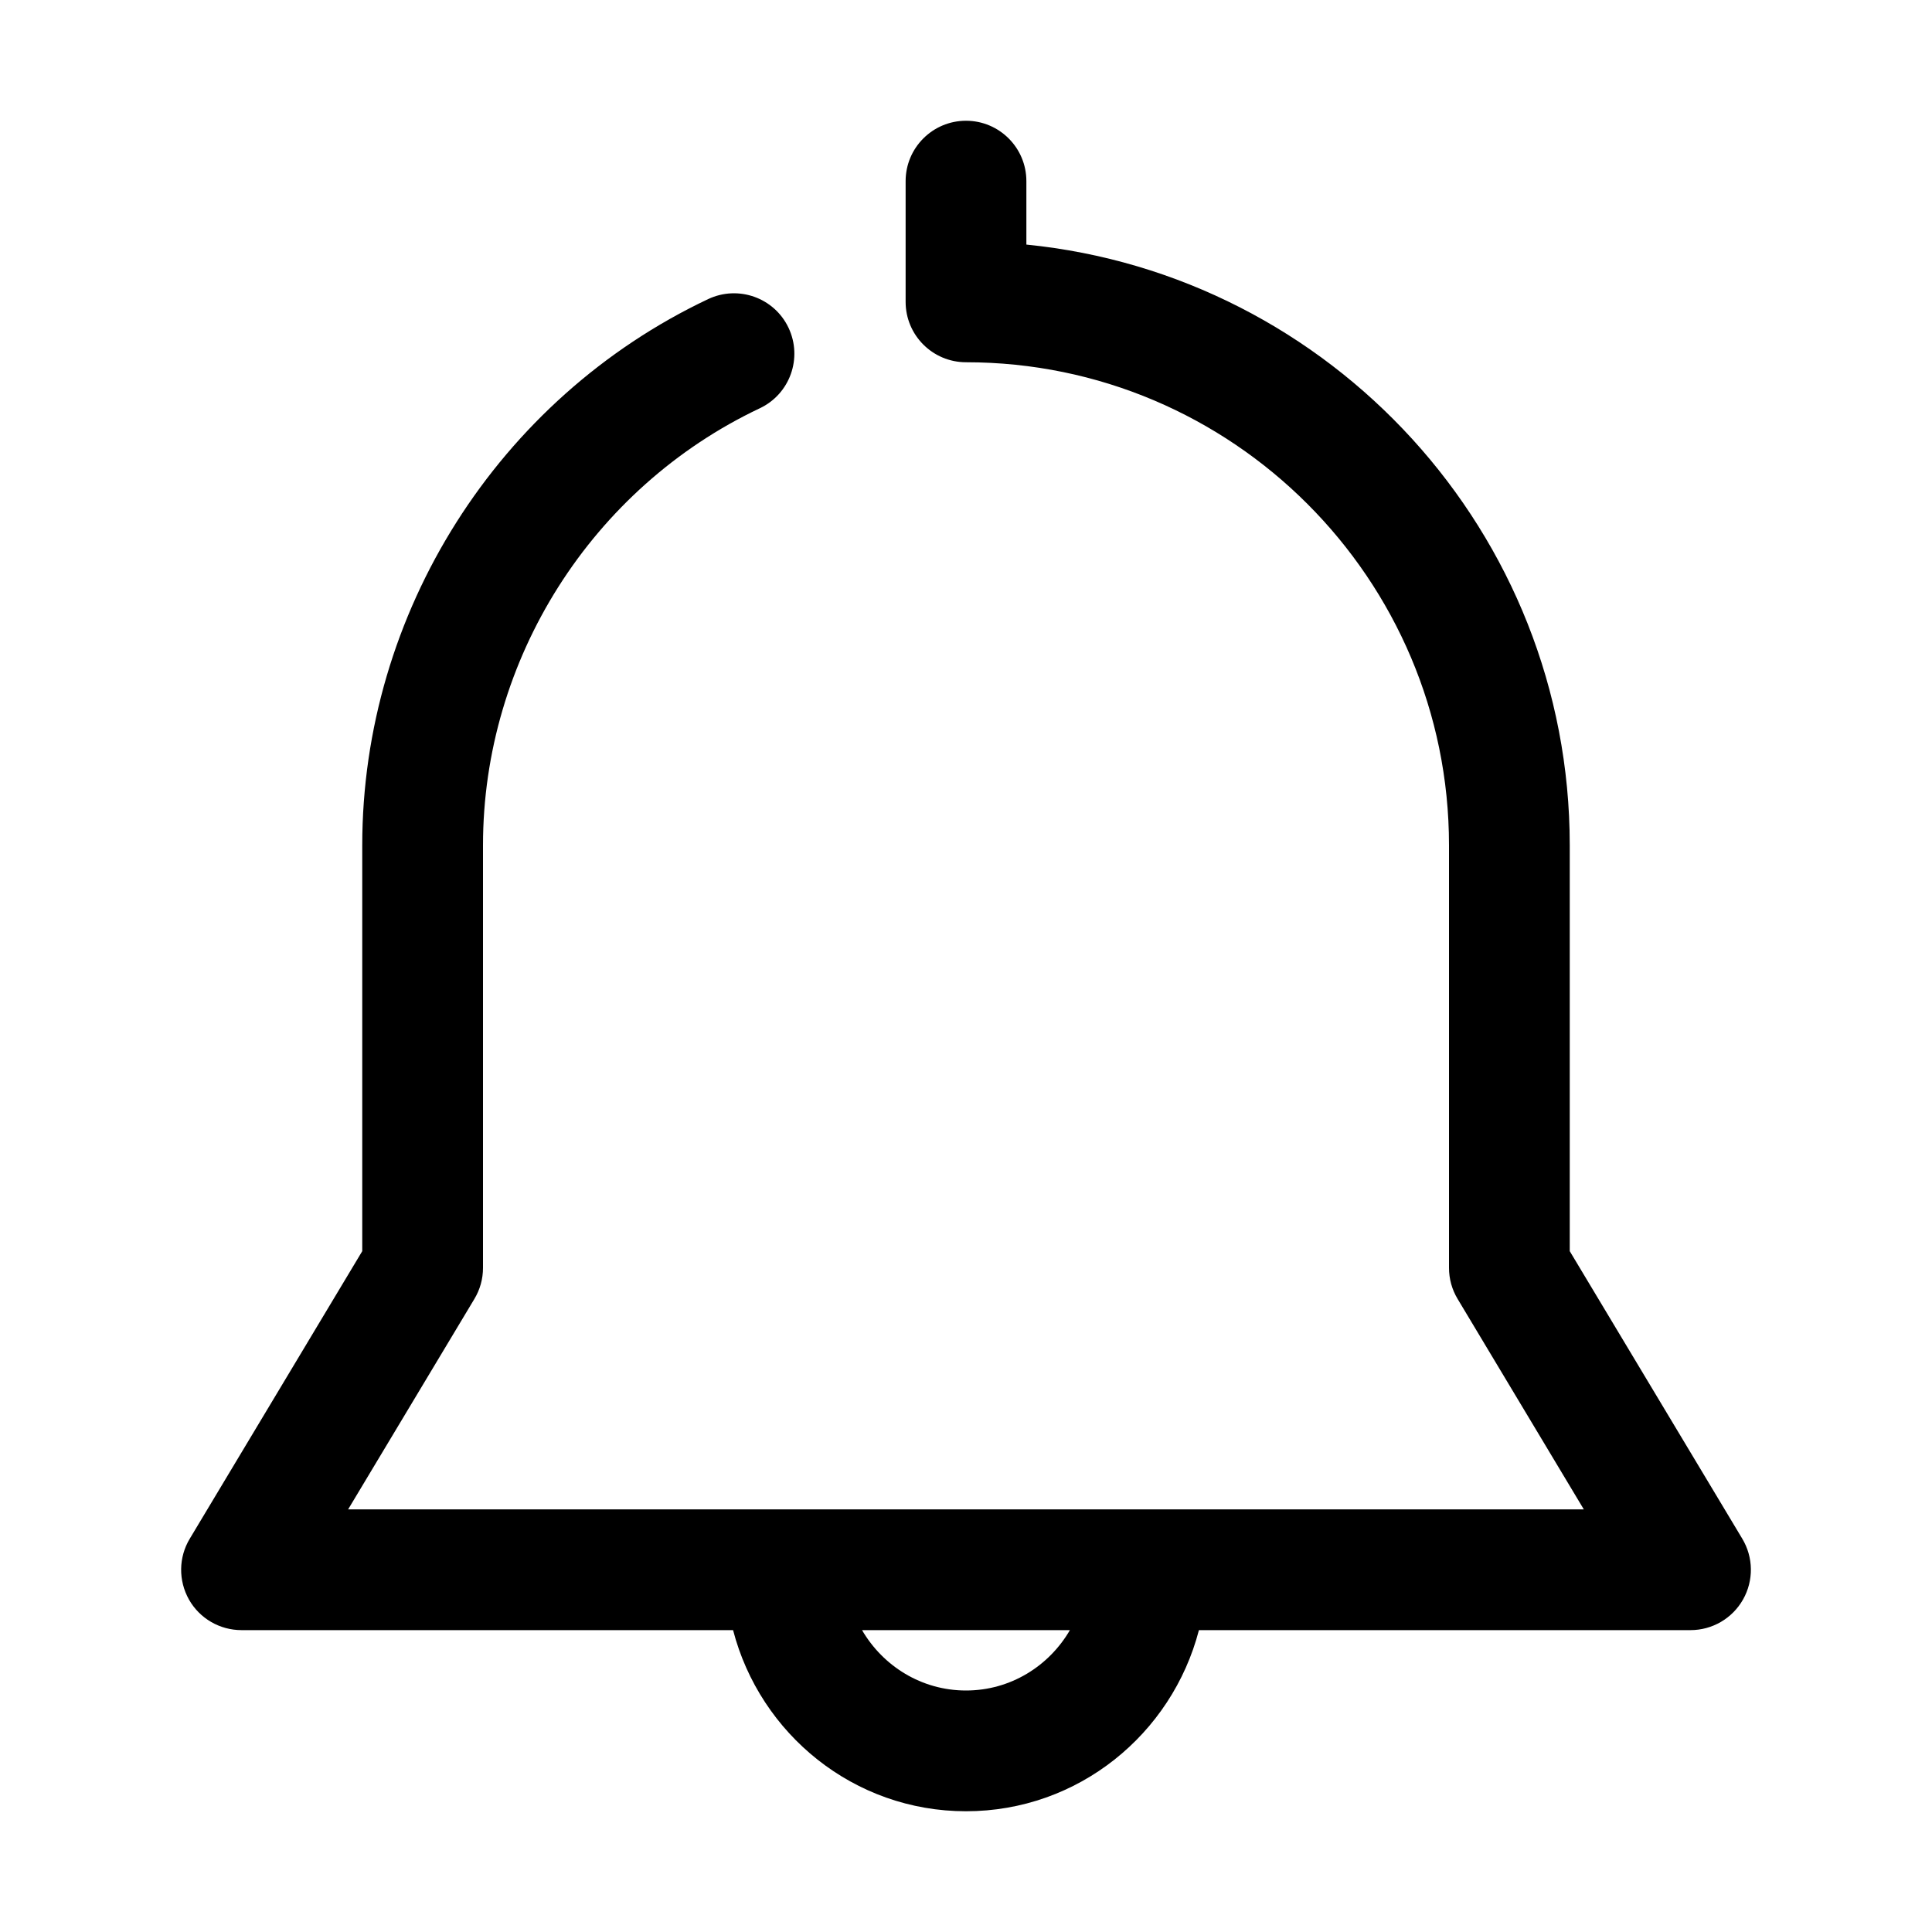
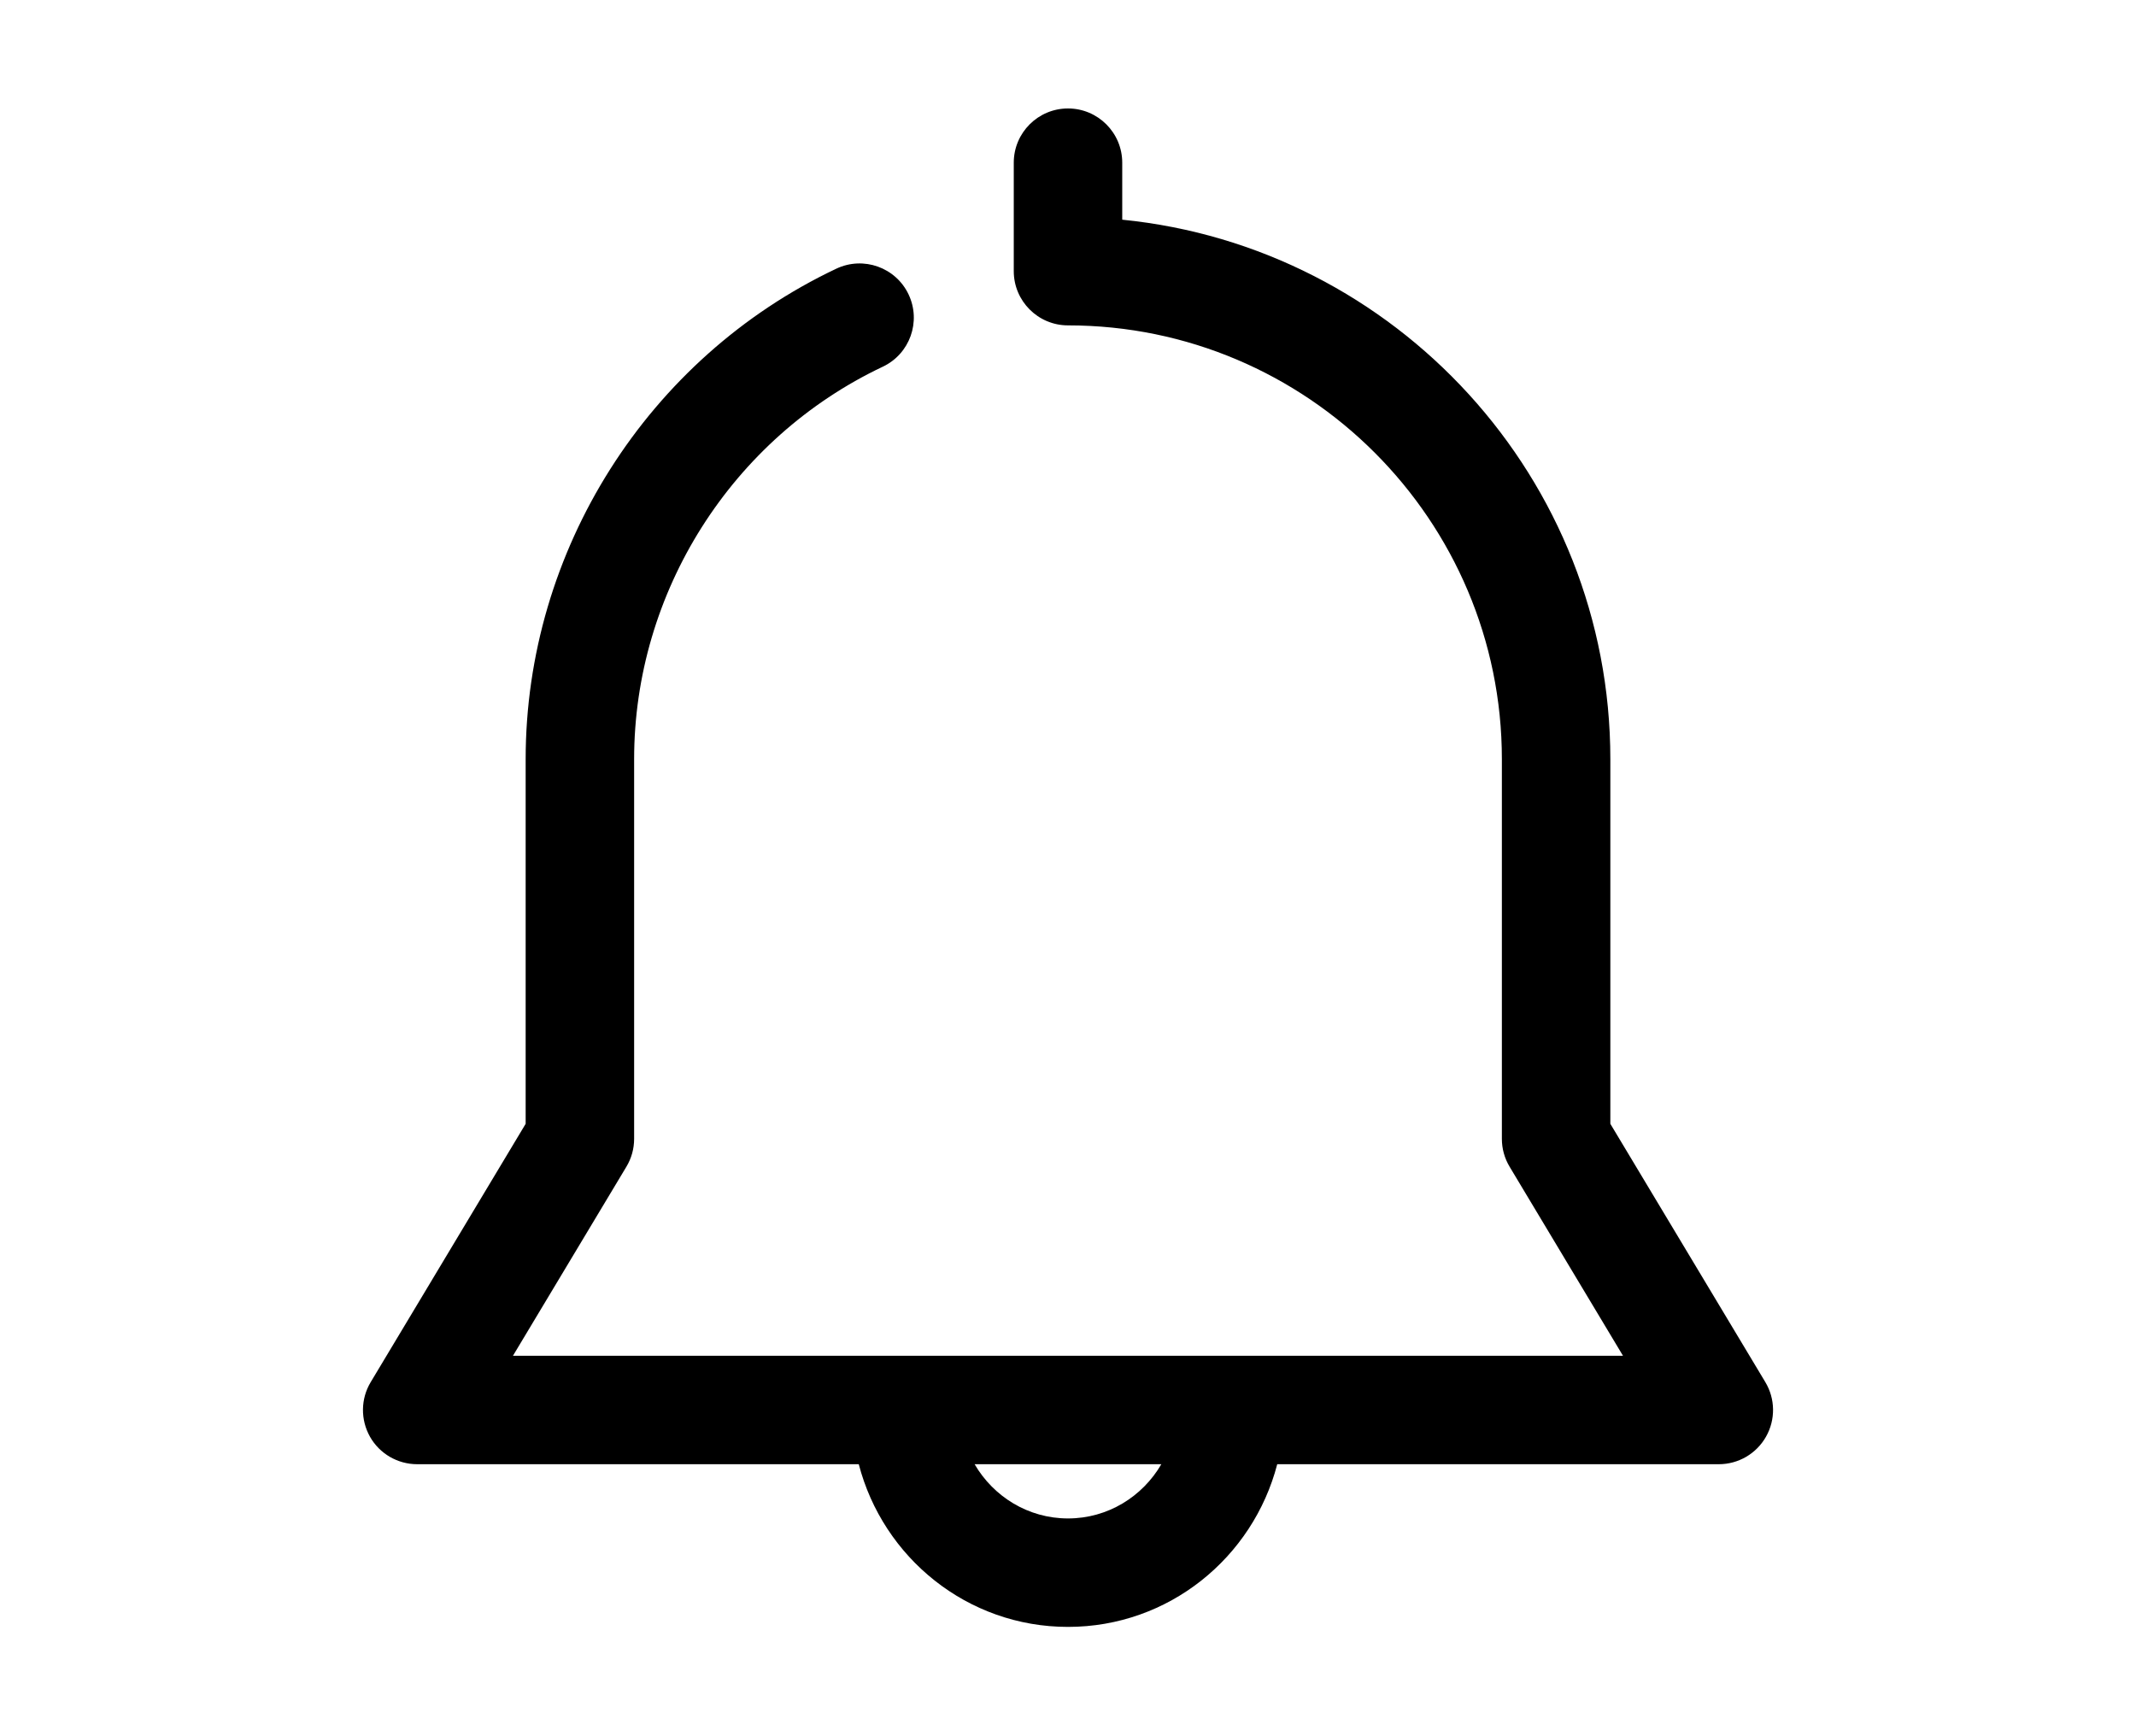
- <svg xmlns="http://www.w3.org/2000/svg" enable-background="new 0 0 32 32" height="32px" id="Layer_1" version="1.1" viewBox="0 0 32 32" width="32px" xml:space="preserve">
+ <svg xmlns="http://www.w3.org/2000/svg" enable-background="new 0 0 32 32" height="26px" id="Layer_1" version="1.1" viewBox="0 0 32 32" width="32px" xml:space="preserve">
  <path d="M28.857,25.485L26,20.723V14c0-5.177-3.954-9.446-9-9.949V3c0-0.552-0.448-1-1-1s-1,0.448-1,1v2c0,0.552,0.448,1,1,1  c4.411,0,8,3.589,8,8v7c0,0.182,0.049,0.359,0.143,0.515L26.233,25H5.766l2.091-3.485C7.951,21.359,8,21.182,8,21v-7  c0-3.079,1.8-5.92,4.585-7.238c0.499-0.236,0.712-0.832,0.476-1.332c-0.236-0.499-0.832-0.712-1.332-0.476  C8.249,6.601,6,10.151,6,14v6.723l-2.857,4.763c-0.186,0.309-0.19,0.693-0.013,1.008C3.307,26.807,3.64,27,4,27h8.142  c0.447,1.721,2,3,3.858,3c1.859,0,3.411-1.279,3.858-3H28c0.36,0,0.692-0.193,0.87-0.507C29.048,26.179,29.043,25.794,28.857,25.485  z M16,28c-0.737,0-1.375-0.405-1.722-1h3.443C17.375,27.595,16.737,28,16,28z" />
</svg>
